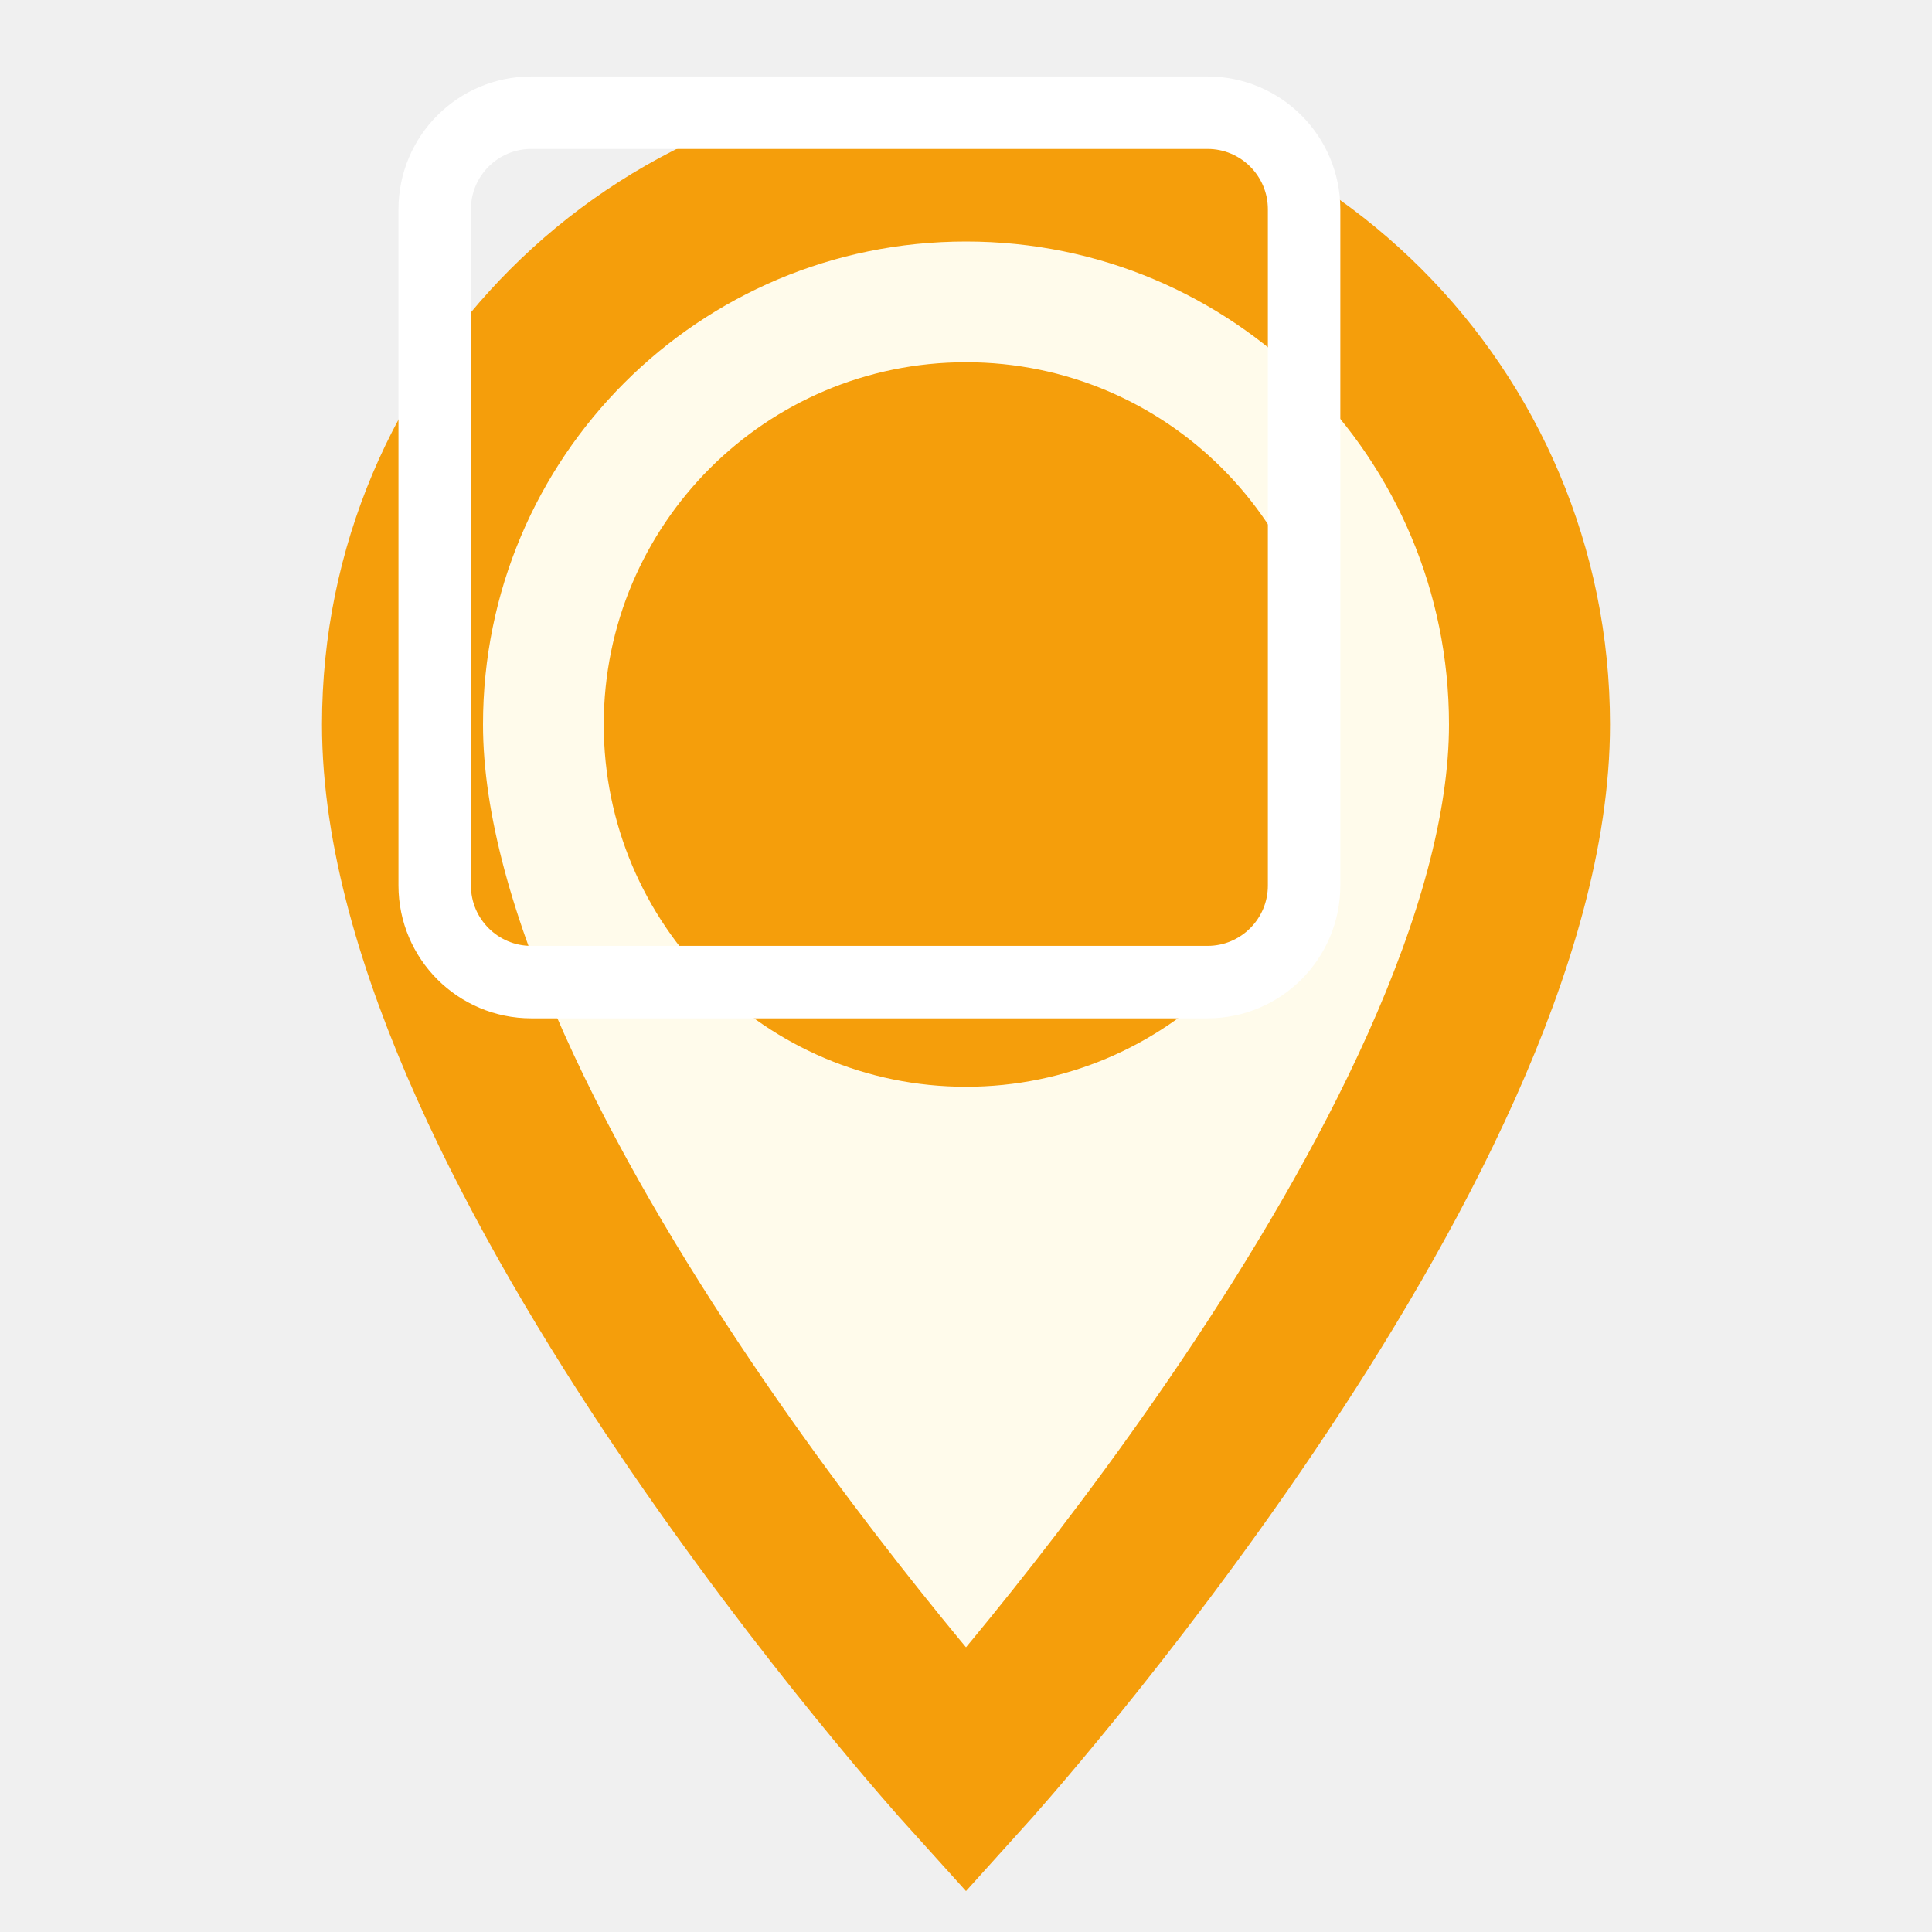
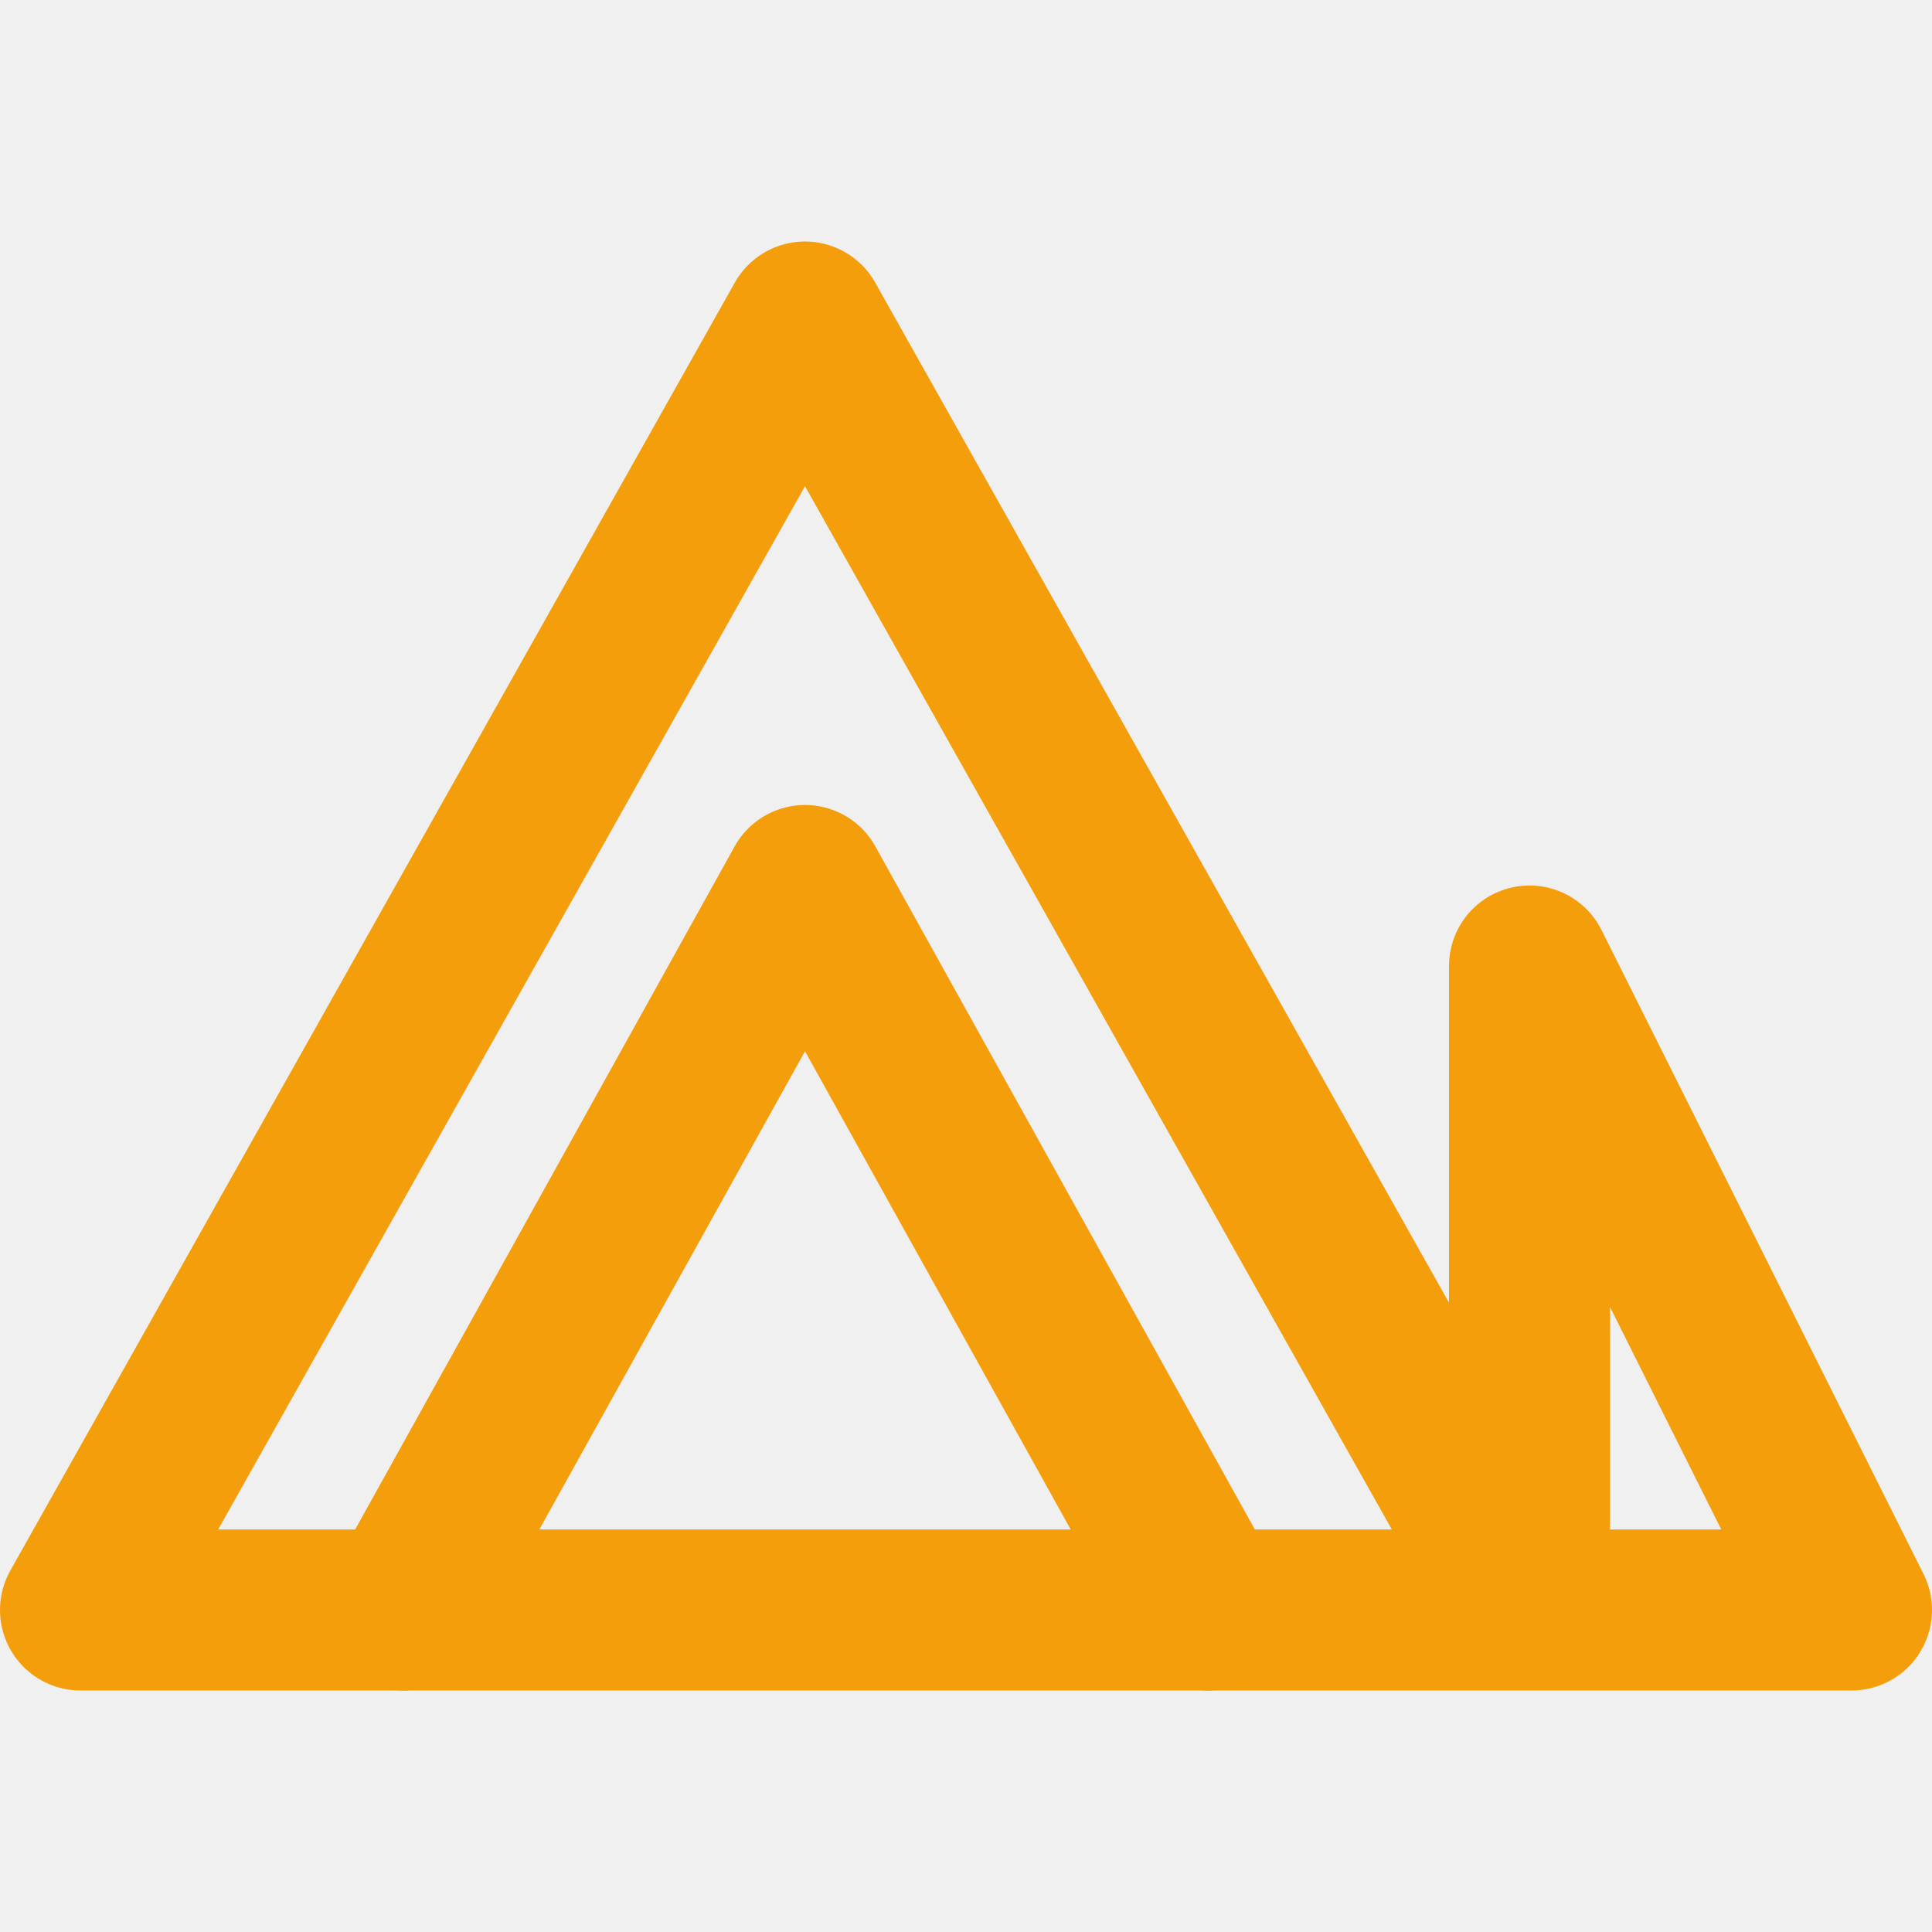
- <svg xmlns="http://www.w3.org/2000/svg" viewBox="0 0 24 24" fill="none">
-   <path d="M12 2C8.13 2 5 5.13 5 9c0 5.25 7 13 7 13s7-7.75 7-13c0-3.87-3.13-7-7-7z" fill="#fffbeb" stroke="#f59e0b" stroke-width="2" />
-   <circle cx="12" cy="9" r="4.5" fill="#f59e0b" />
-   <path d="M19 21H5a2 2 0 0 1-2-2V5a2 2 0 0 1 2-2h14a2 2 0 0 1 2 2v14a2 2 0 0 1-2 2Z" stroke="white" stroke-width="1.5" fill="none" transform="translate(0, -4) scale(0.6) translate(6, 6)" />
+ <svg xmlns="http://www.w3.org/2000/svg" width="24" height="24" viewBox="0 0 24 24" fill="none" stroke="#f59e0b" stroke-width="2" stroke-linecap="round" stroke-linejoin="round">
+   <path d="M19 20 10 4 1 20h22l-4-8z" />
+   <path d="M5 20l5-9 5 9" />
</svg>
